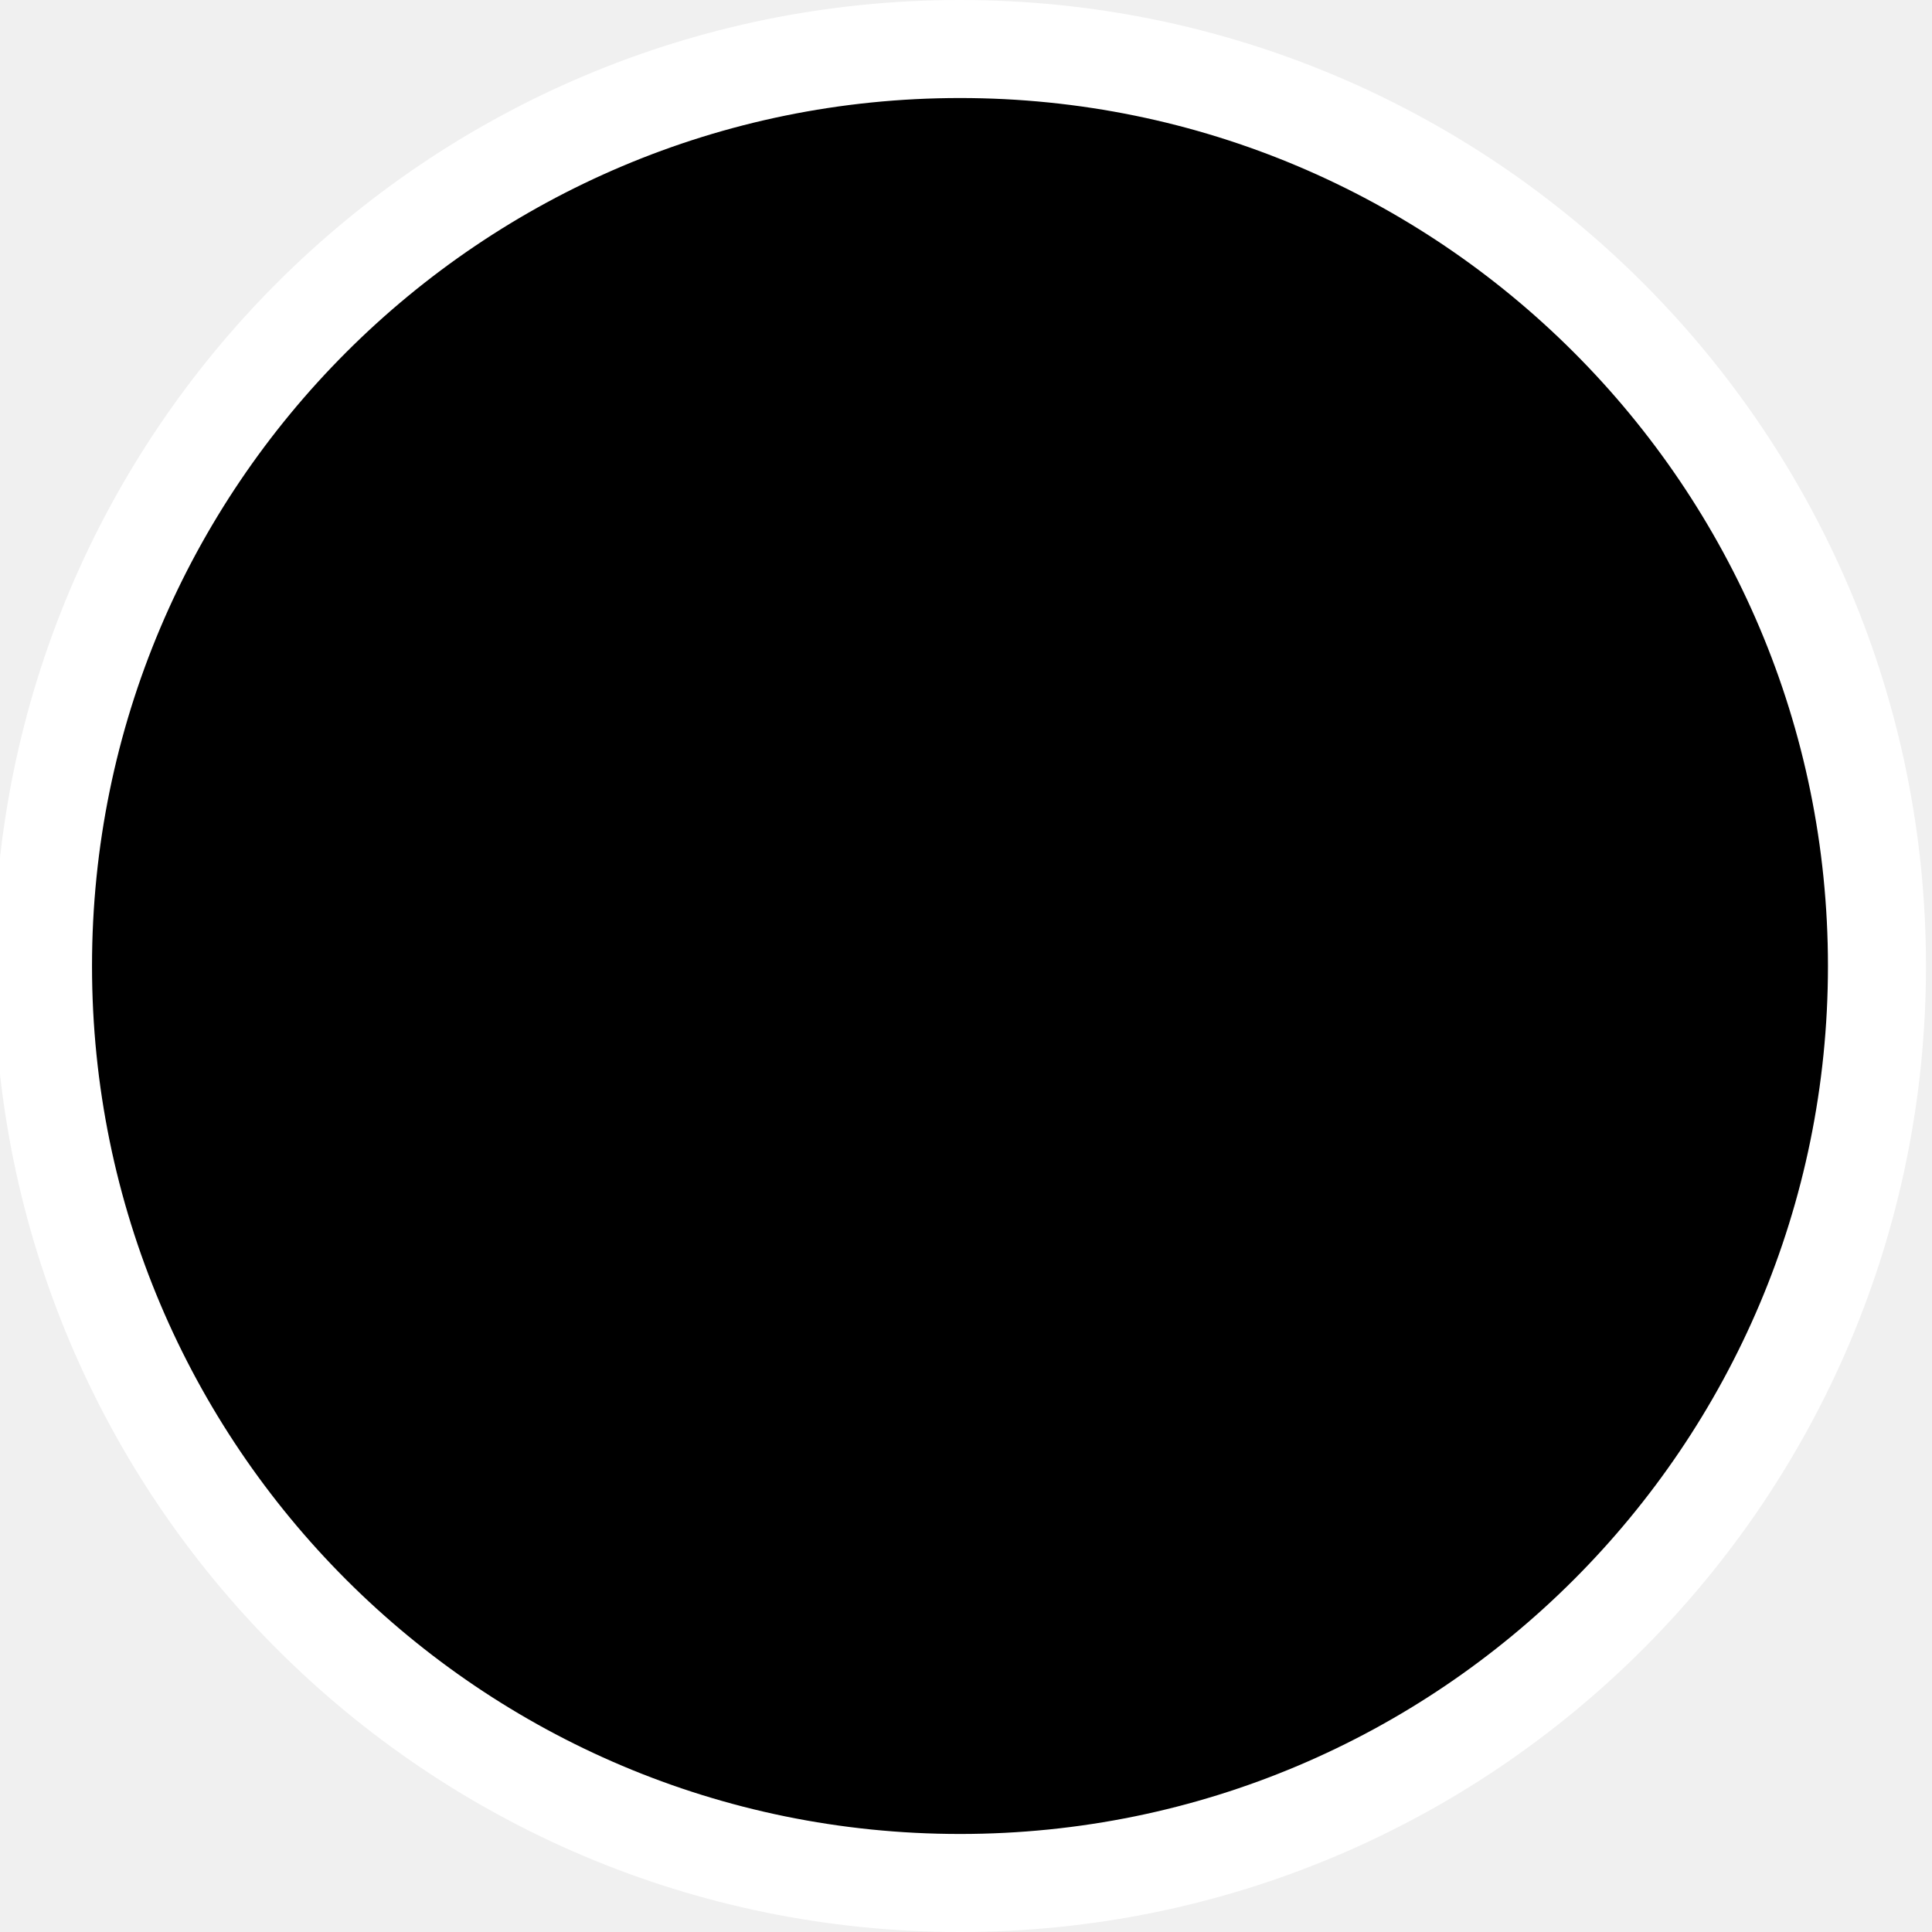
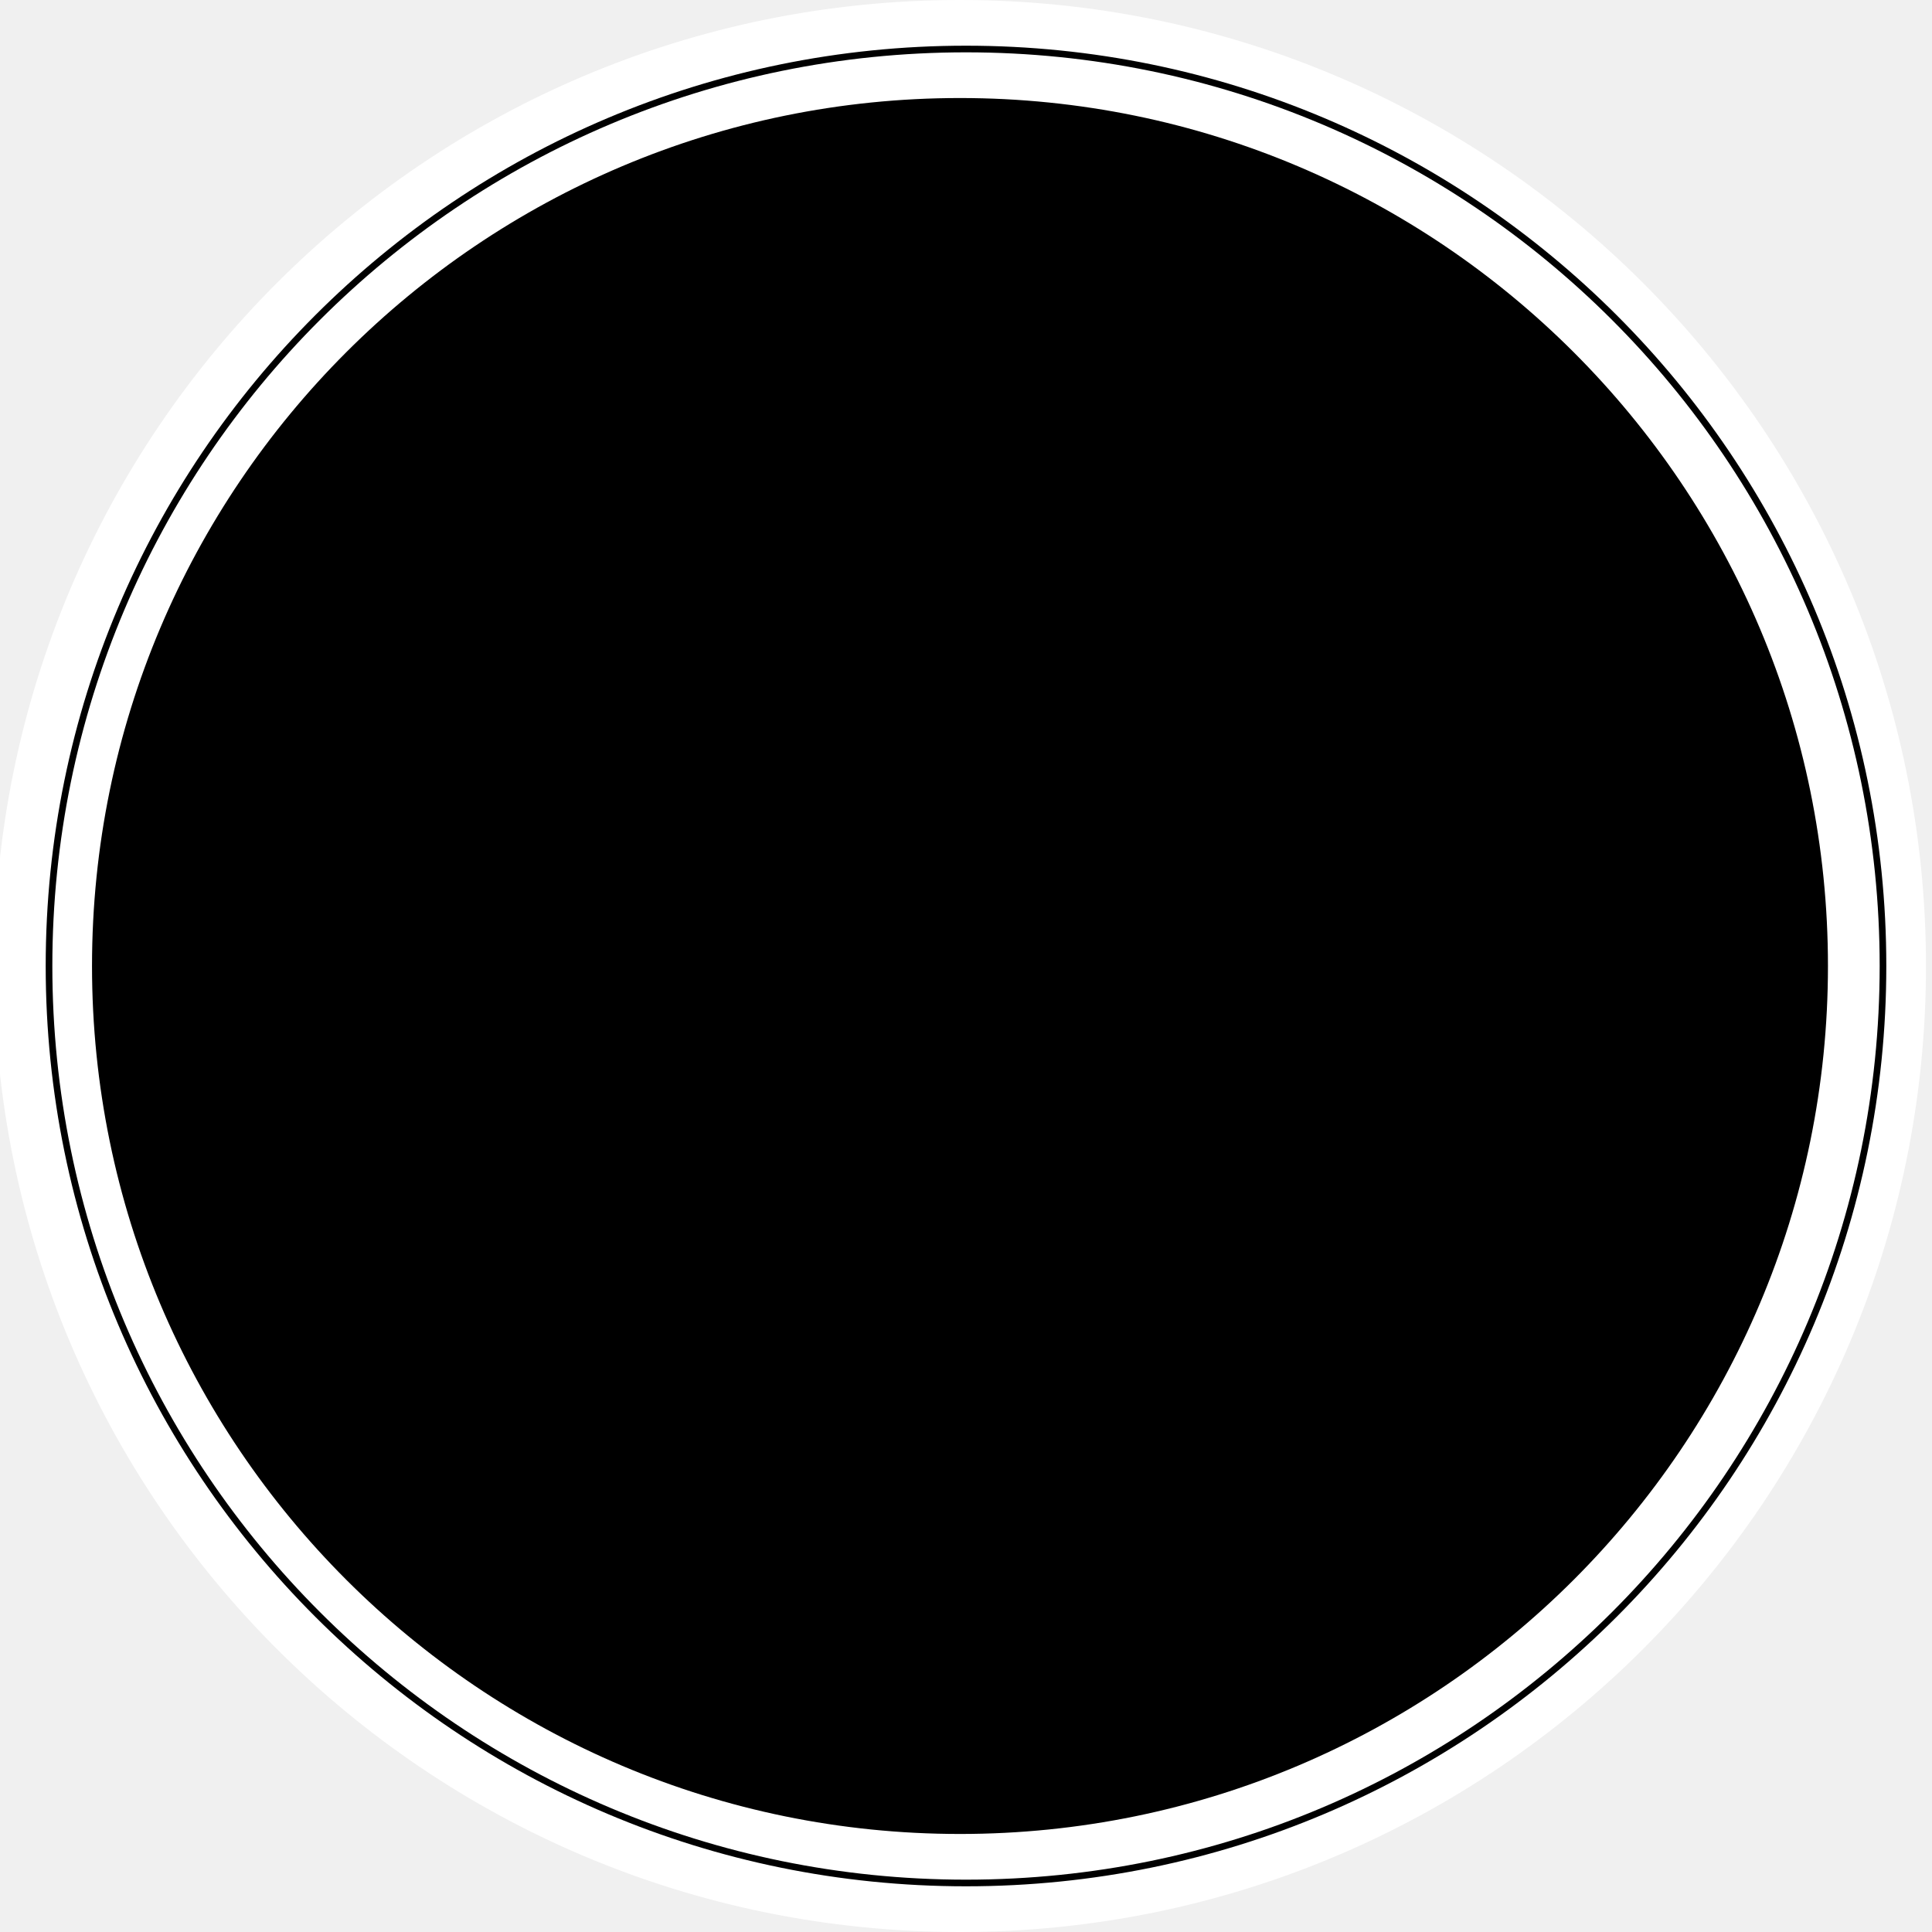
<svg xmlns="http://www.w3.org/2000/svg" id="svg8" version="1.1" viewBox="0 0 205.627 290.816" height="107.71mm" width="107.71mm">
  <defs id="defs2" />
  <g transform="translate(-3.879862,-3.527224)" id="layer1">
    <circle r="138.03" cy="148.935" cx="105.788" id="path4514" style="fill:#000000;fill-opacity:1;stroke:#ffffff;stroke-width:14.756" />
    <text id="text4532" y="223.407" x="108.829" style="font-style:normal;font-variant:normal;font-weight:normal;font-stretch:normal;font-size:208.218px;line-height:1.25;font-family:'Times New Roman';-inkscape-font-specification:'Times New Roman, Normal';font-variant-ligatures:normal;font-variant-caps:normal;font-variant-numeric:normal;font-feature-settings:normal;text-align:center;letter-spacing:0px;word-spacing:0px;writing-mode:lr-tb;text-anchor:middle;fill:#ffffff;fill-opacity:1;stroke:none;stroke-width:7.808;" xml:space="preserve">
      <tspan style="fill:#ffffff;stroke-width:7.808" id="tspan4530" y="223.407" x="108.829">
-         <tspan id="tspan4528" style="font-style:normal;font-variant:normal;font-weight:bold;font-stretch:condensed;font-size:208.218px;font-family:Arial;-inkscape-font-specification:'Arial, Bold Condensed';font-variant-ligatures:normal;font-variant-caps:normal;font-variant-numeric:normal;font-feature-settings:normal;text-align:center;writing-mode:lr-tb;text-anchor:middle;fill:#ffffff;stroke-width:7.808" y="223.407" x="112.829">AB</tspan>
+         <tspan id="tspan4528" style="font-style:normal;font-variant:normal;font-weight:bold;font-stretch:condensed;font-size:208.218px;font-family:Arial;-inkscape-font-specification:'Arial, Bold Condensed';font-variant-ligatures:normal;font-variant-caps:normal;font-variant-numeric:normal;font-feature-settings:normal;text-align:center;writing-mode:lr-tb;text-anchor:middle;fill:#ffffff;stroke-width:7.808" y="223.407" x="108.829" transform="translate(0.08420507,0.05082777)">AB</tspan>
      </tspan>
    </text>
  </g>
+   <circle r="138.03" cy="145.408" cx="102.814" id="path4514-8" style="fill:#000000;fill-opacity:0;stroke:#000000;stroke-width:1" />
</svg>
